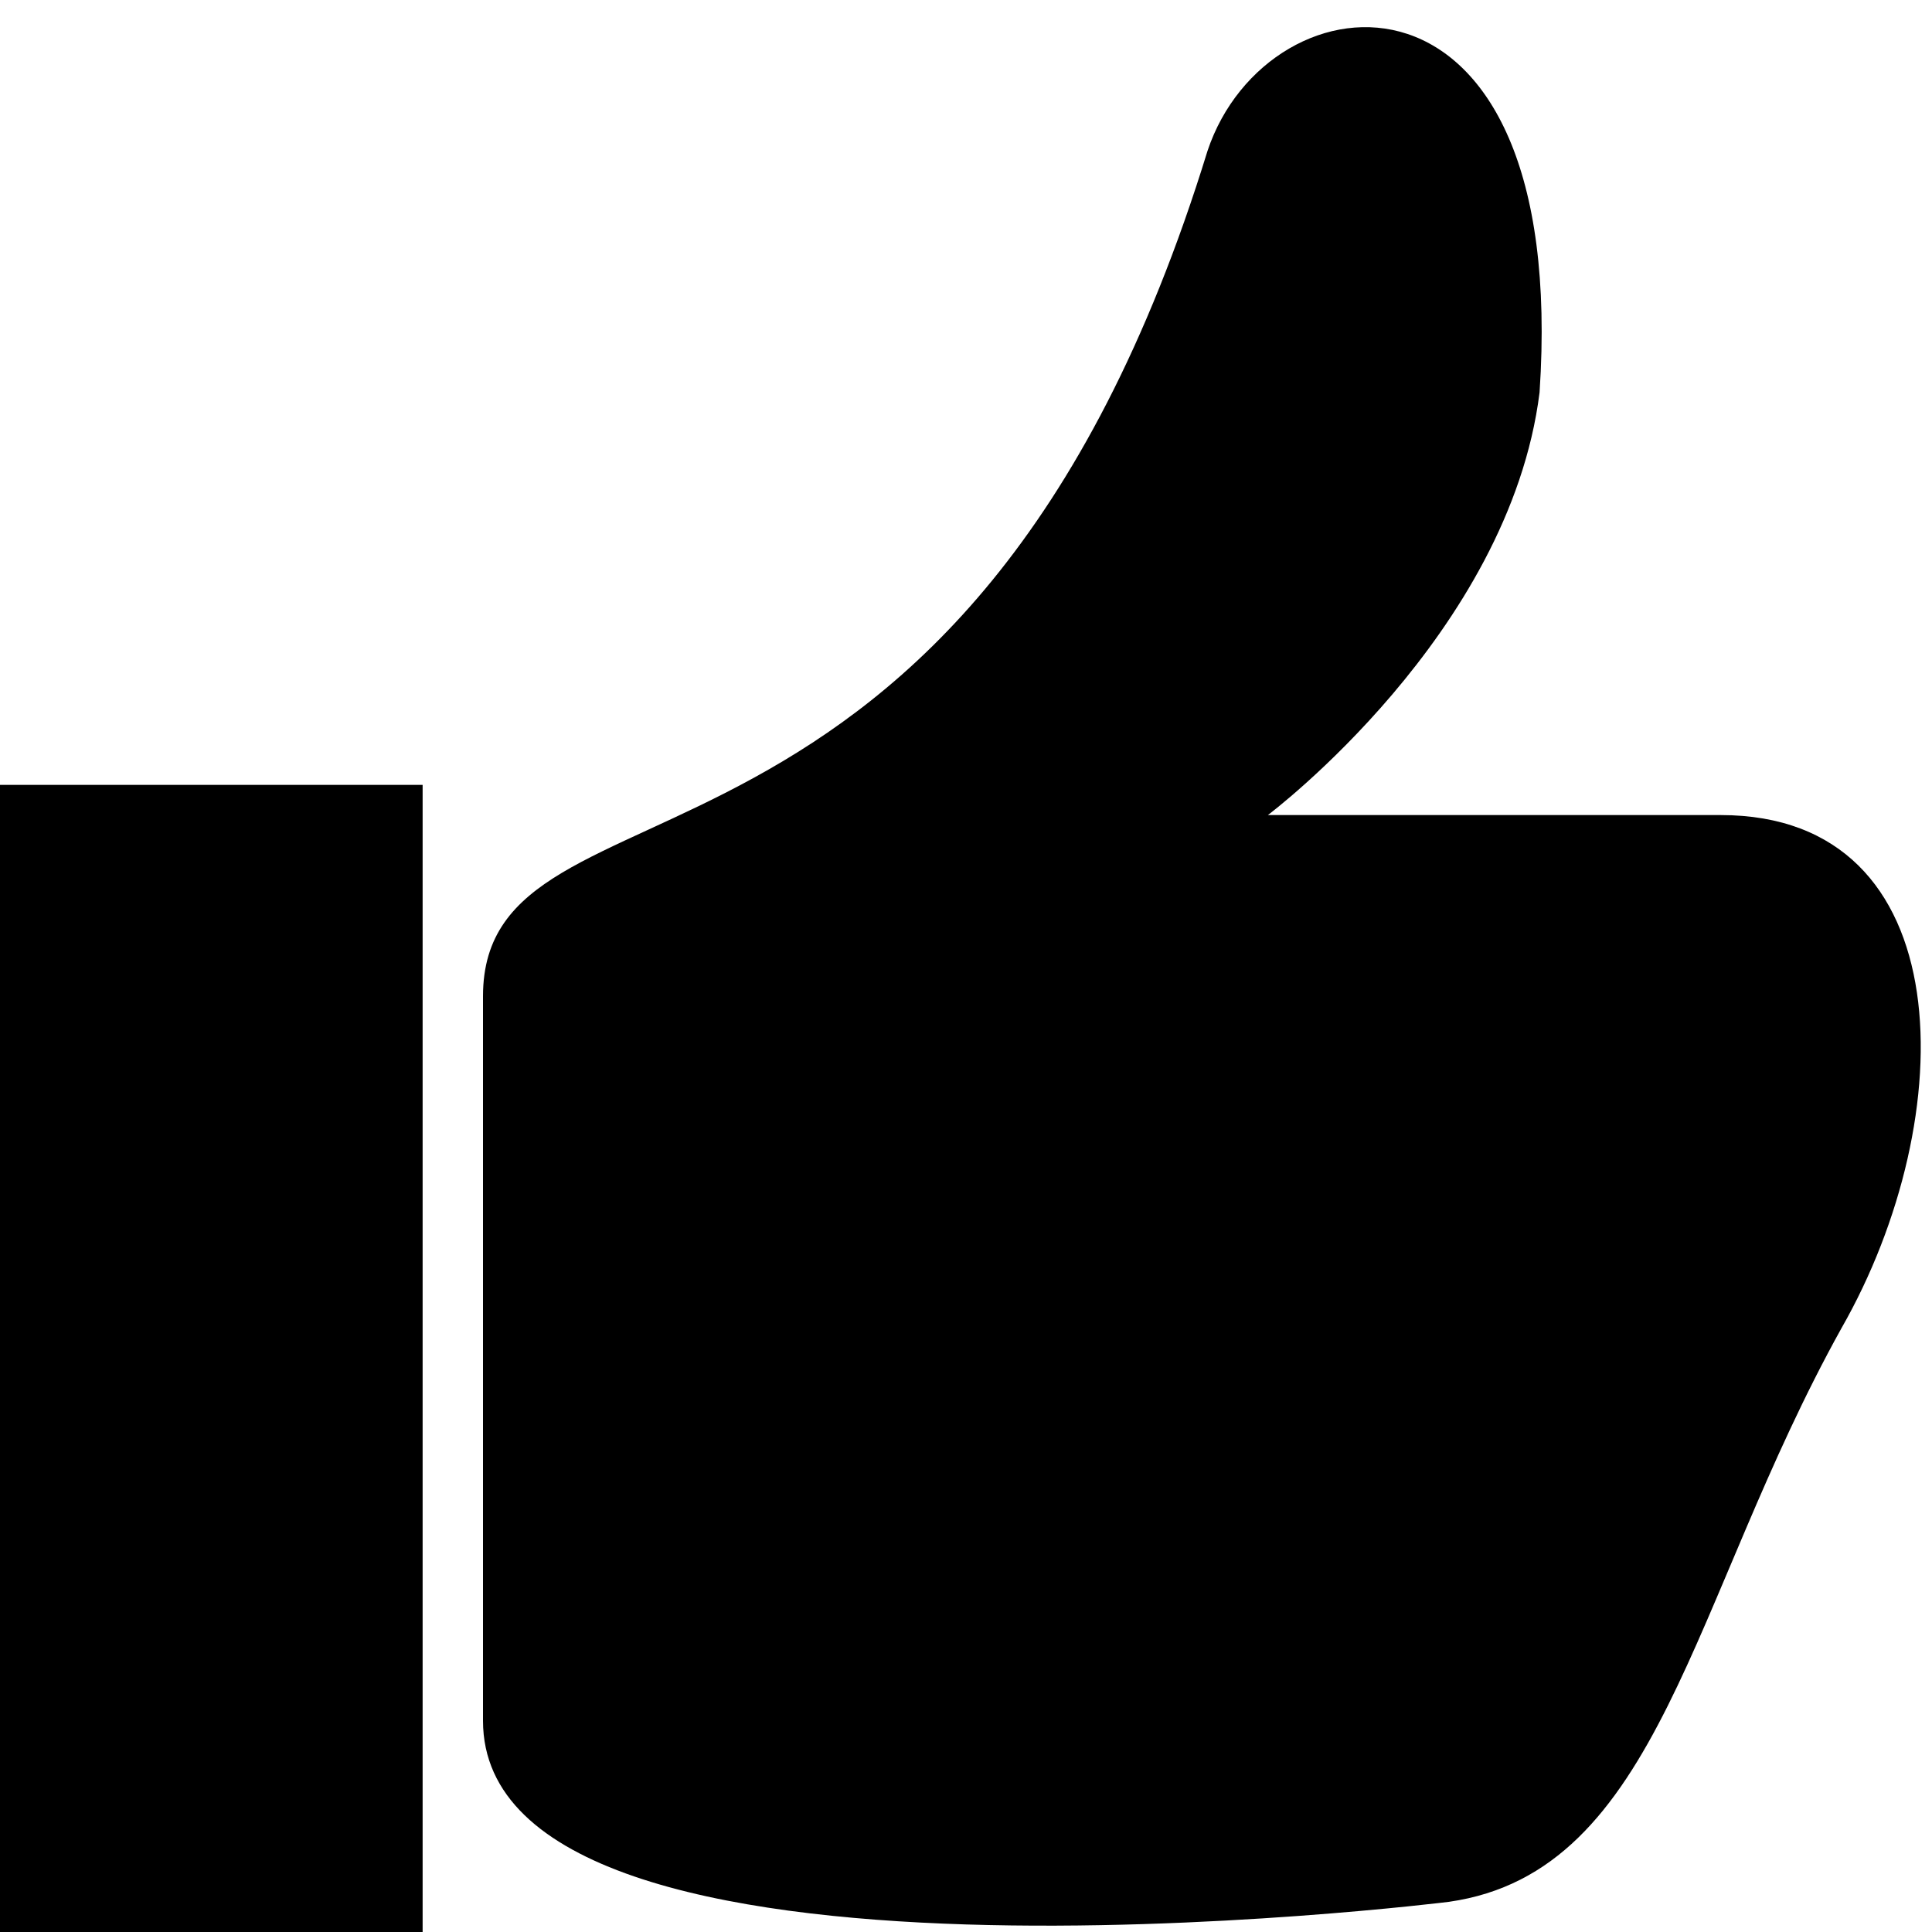
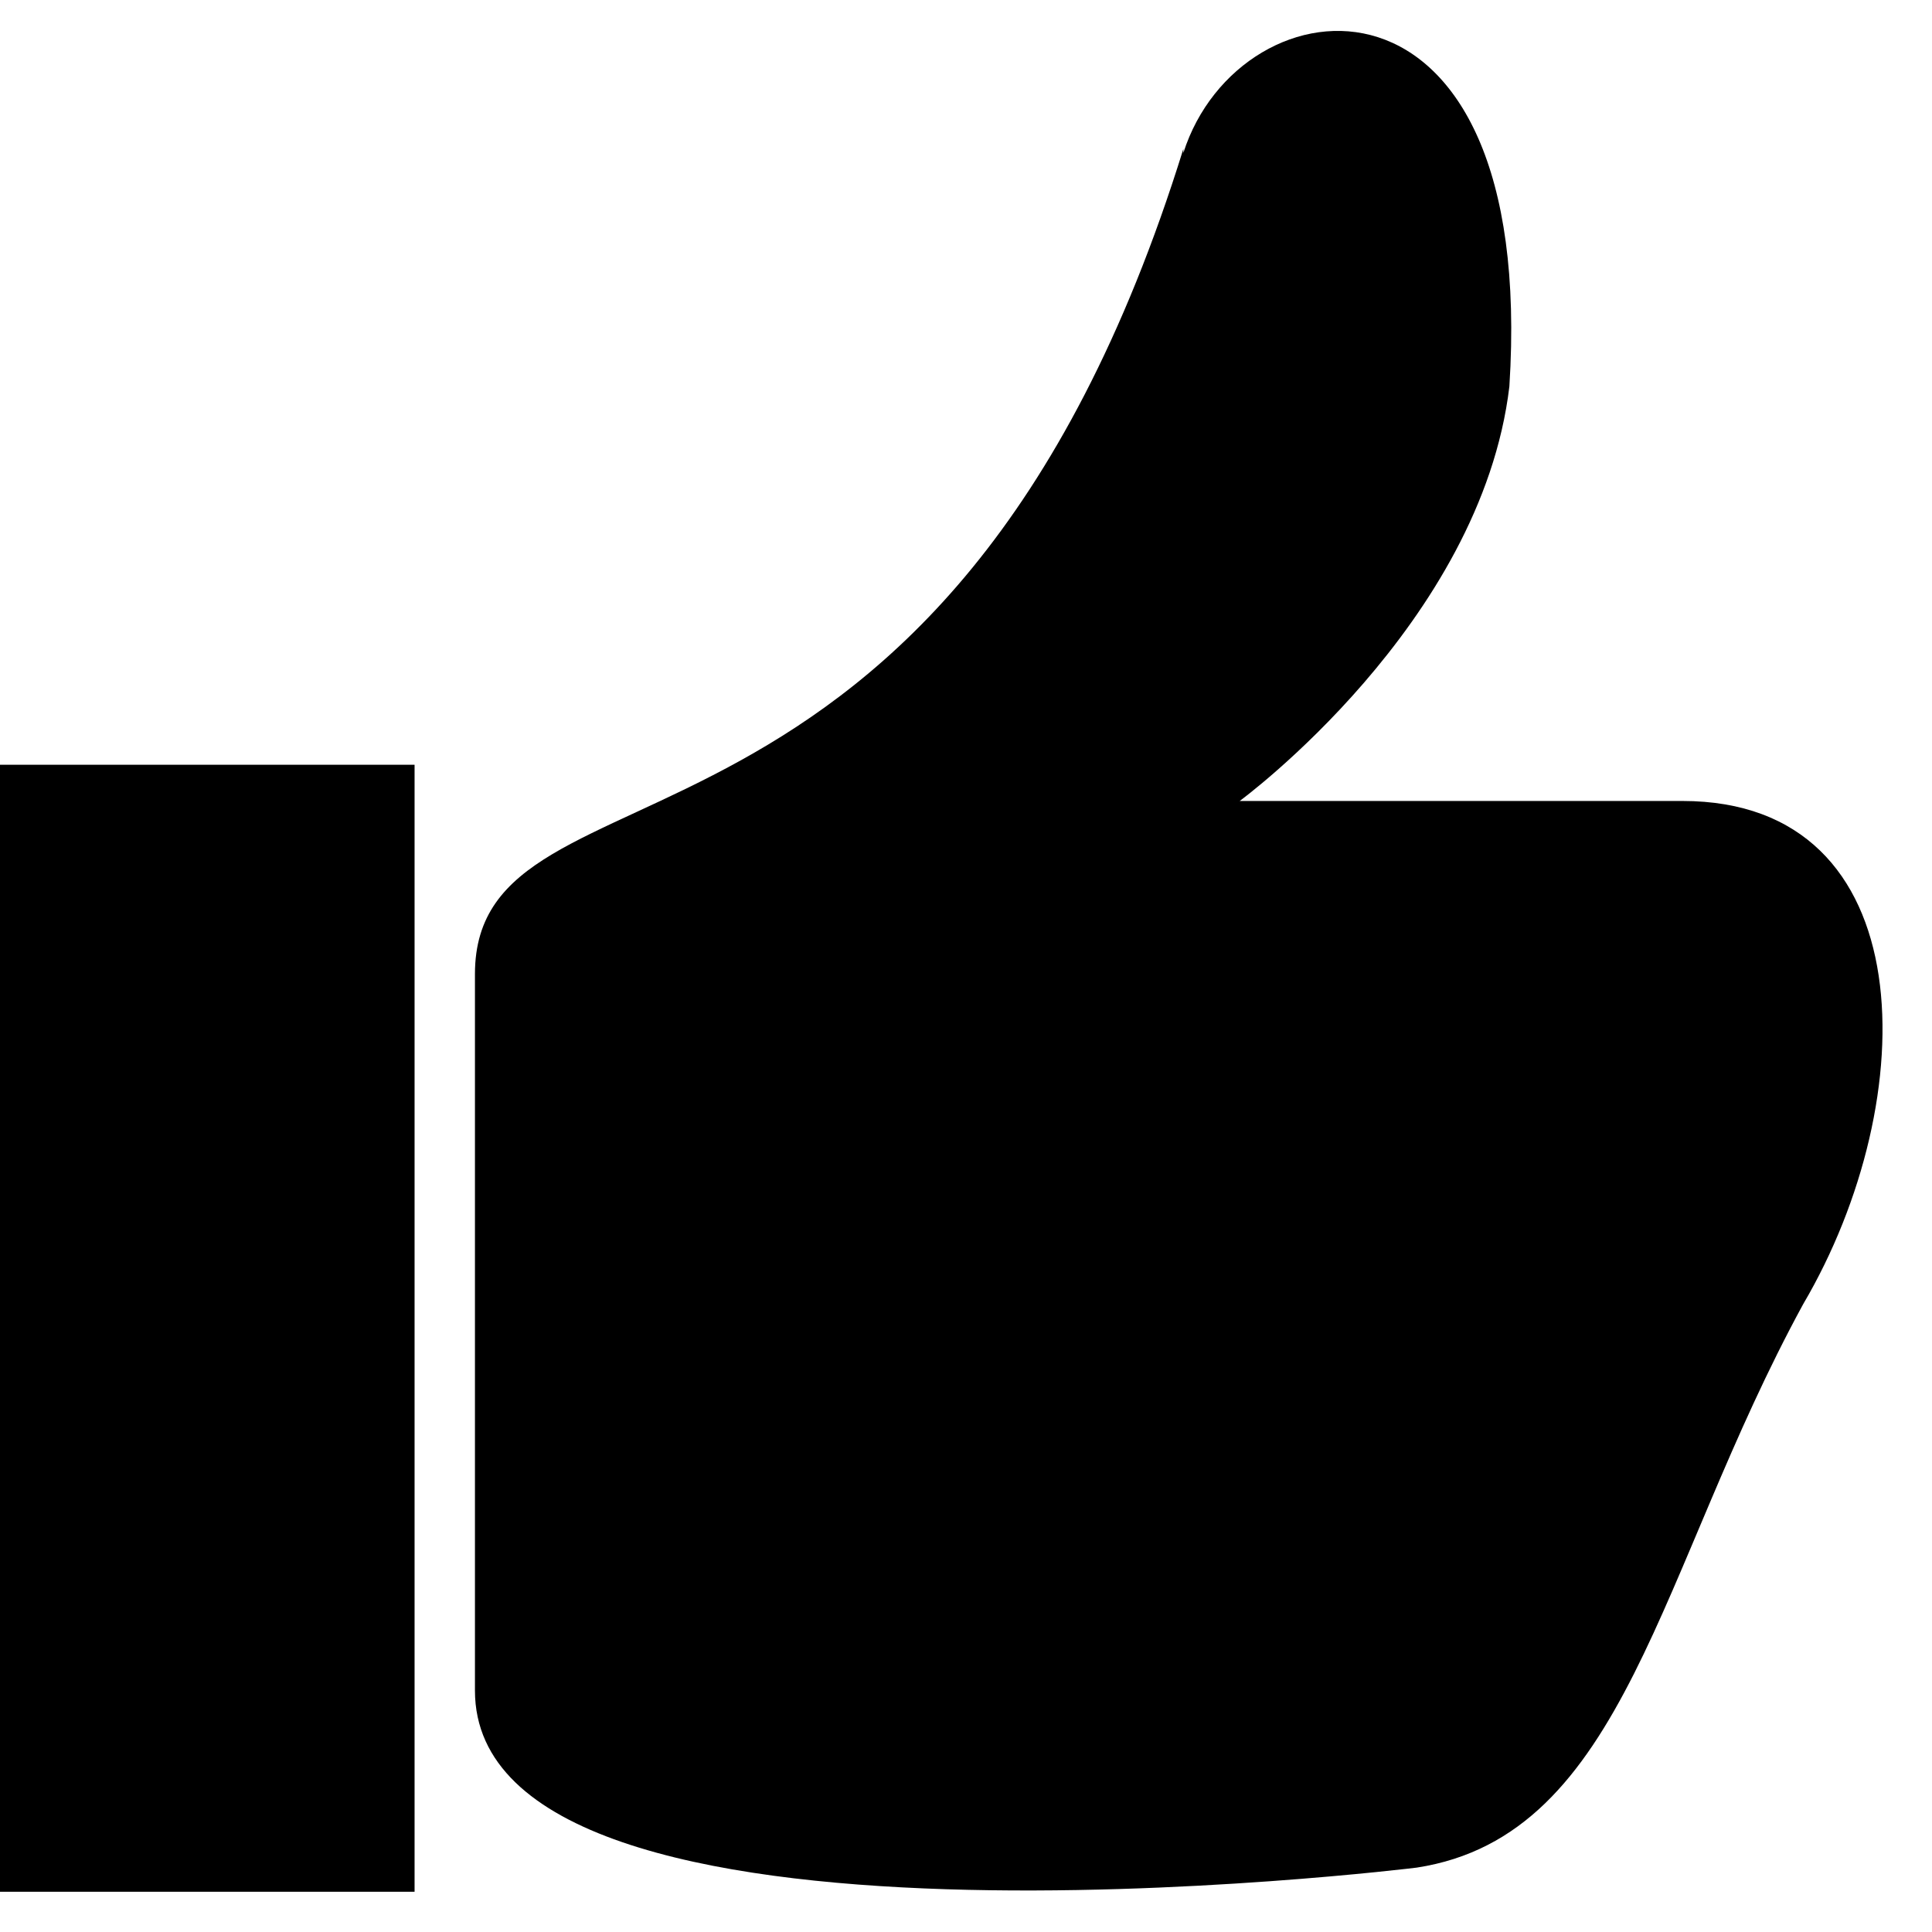
- <svg xmlns="http://www.w3.org/2000/svg" width="32" height="32" viewBox="0 0 32 32">
+ <svg xmlns="http://www.w3.org/2000/svg" width="48" height="48" viewBox="0 0 48 48">
  <g fill="currentColor" fill-rule="evenodd">
-     <path d="M0 13h7v19H0z" />
-     <path d="M20 2.5c-4 13-12 10-12 14v12c0 5 16 3 16 3 3.5-.5 4-5 6.5-9.5 2-3.5 2-8.5-2-8.5H21s4-3 4.5-7C26-1 21-.5 20 2.5z" />
+     <path d="M0 19h10.3v28H0z" />
+     <path d="M29.4 3.7c-5.9 19-17.6 14.7-17.6 20.5V42c0 7.3 23.4 4.4 23.4 4.4 5.2-.8 6-7.4 9.6-14 3-5.1 3-12.5-3-12.5h-11s6-4.4 6.7-10.3c.7-11-6.7-10.2-8.1-5.8z" />
  </g>
</svg>
